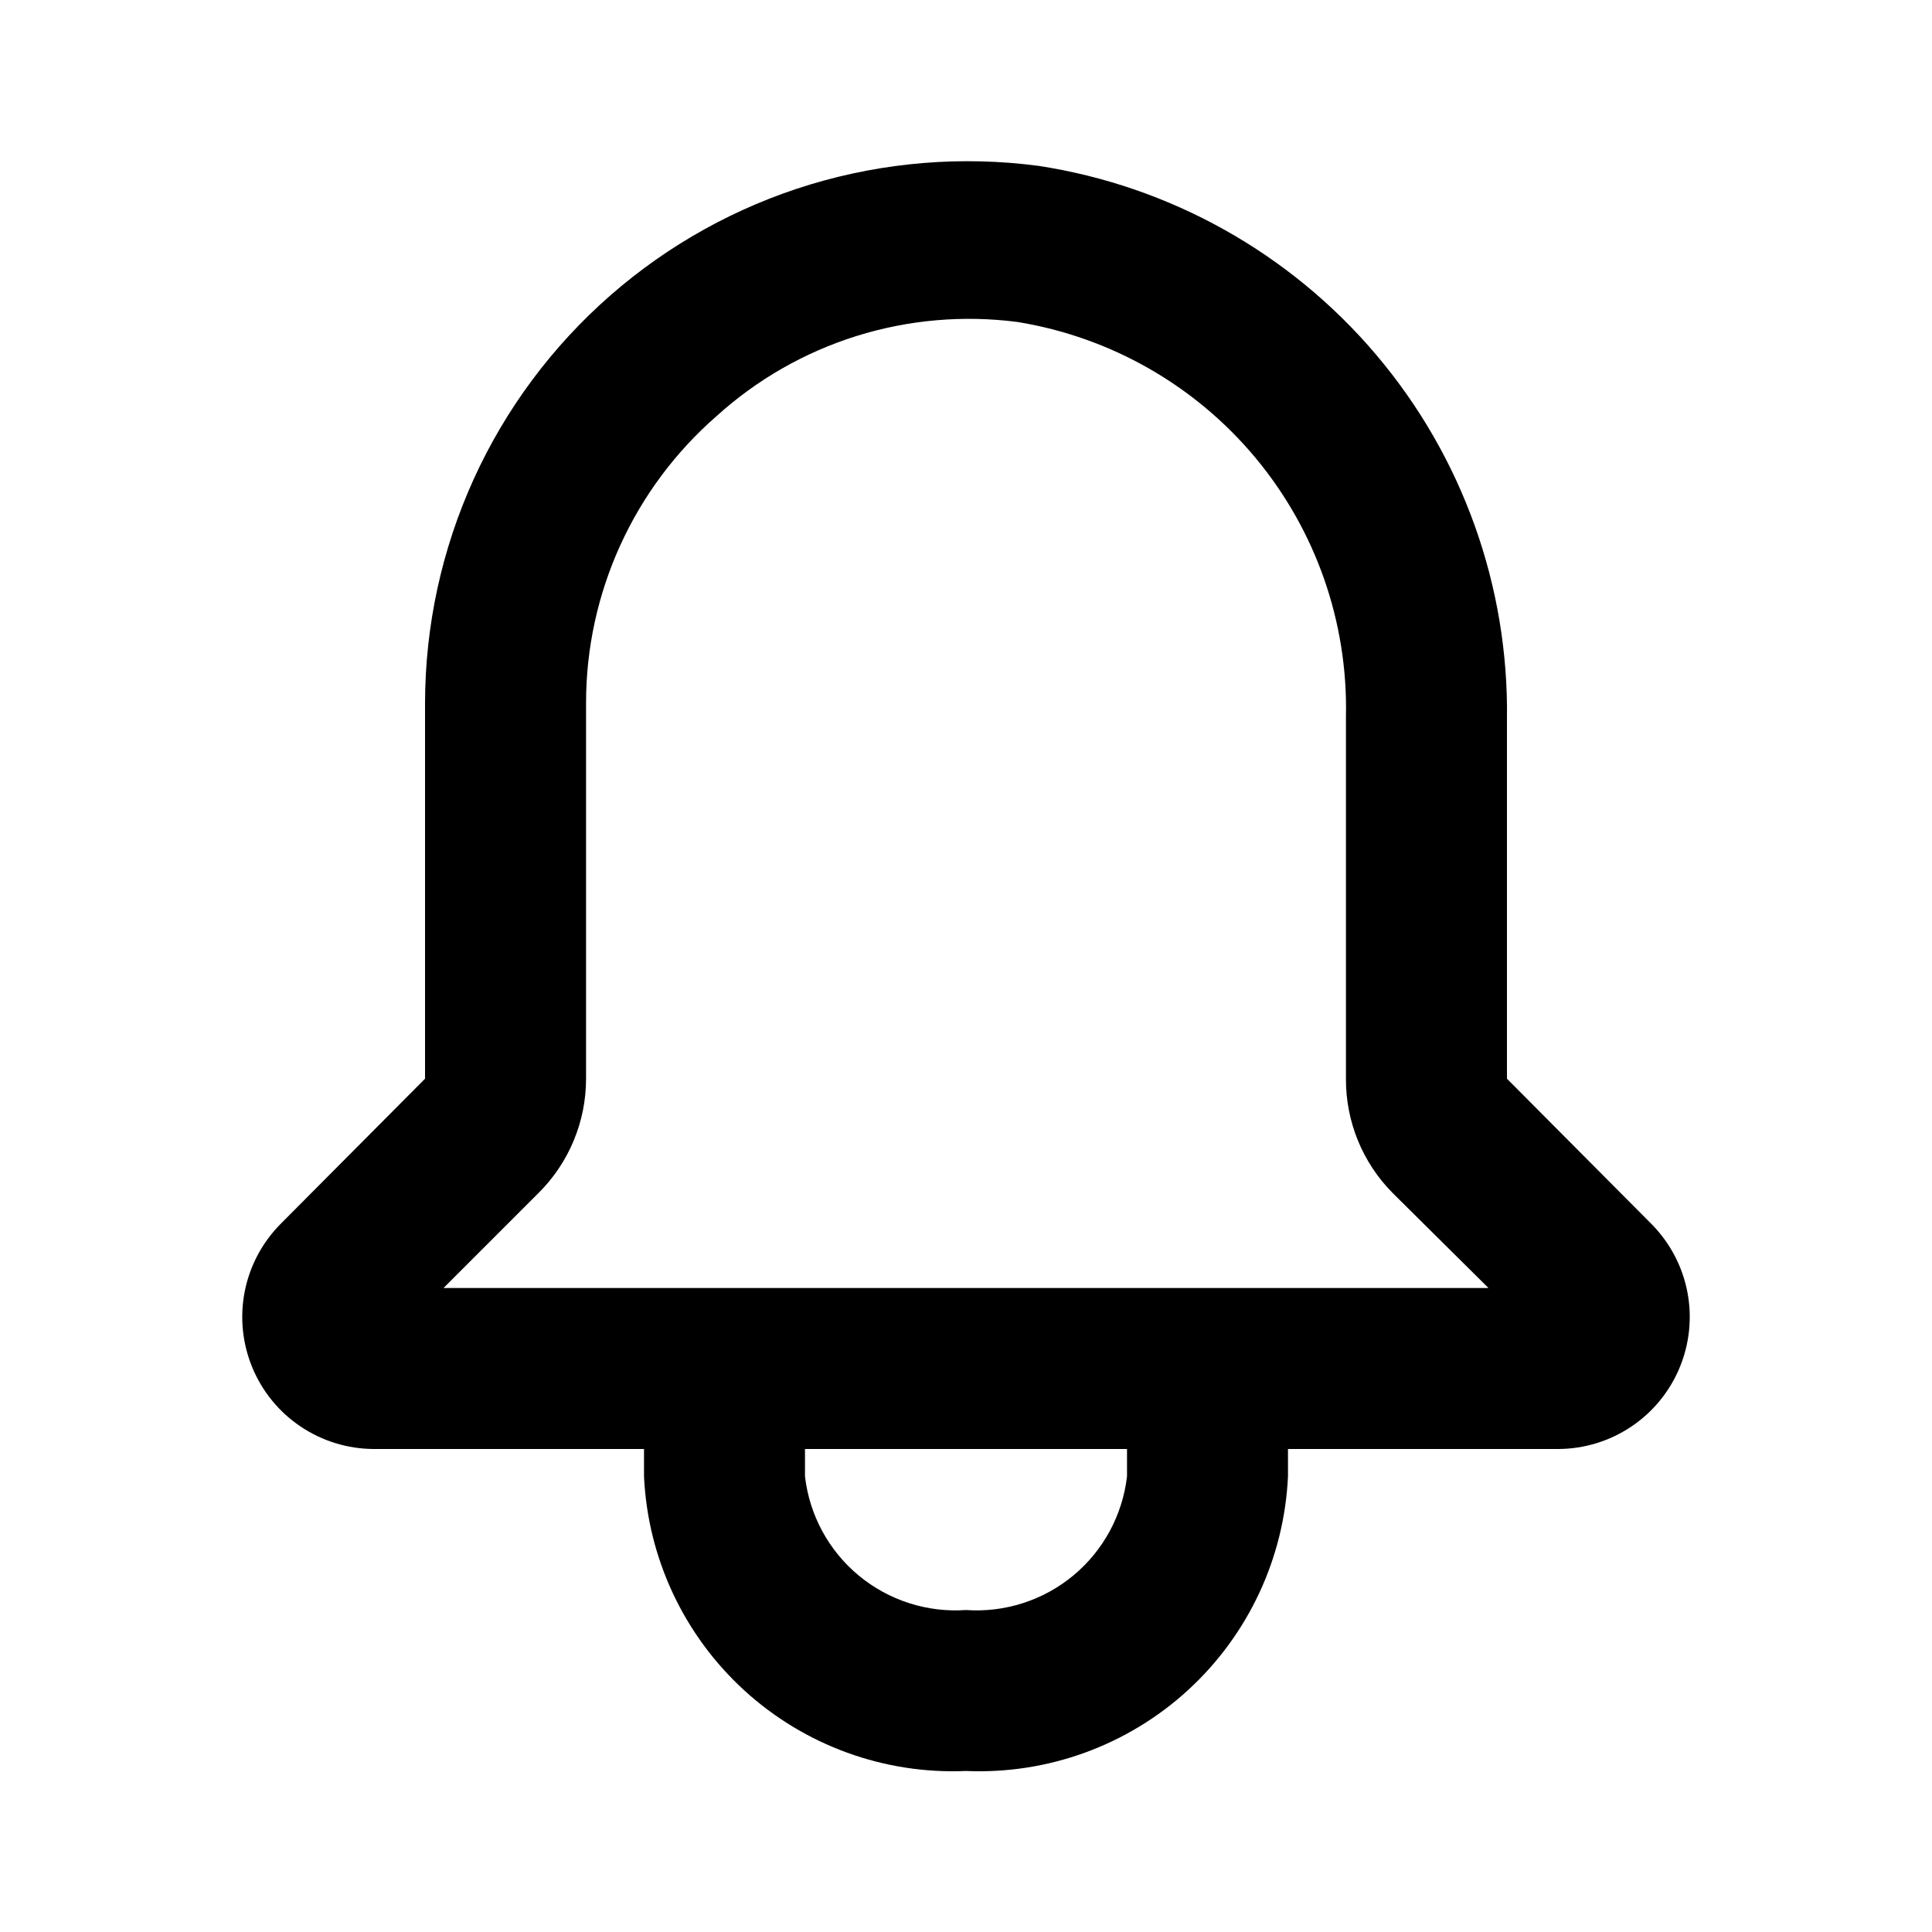
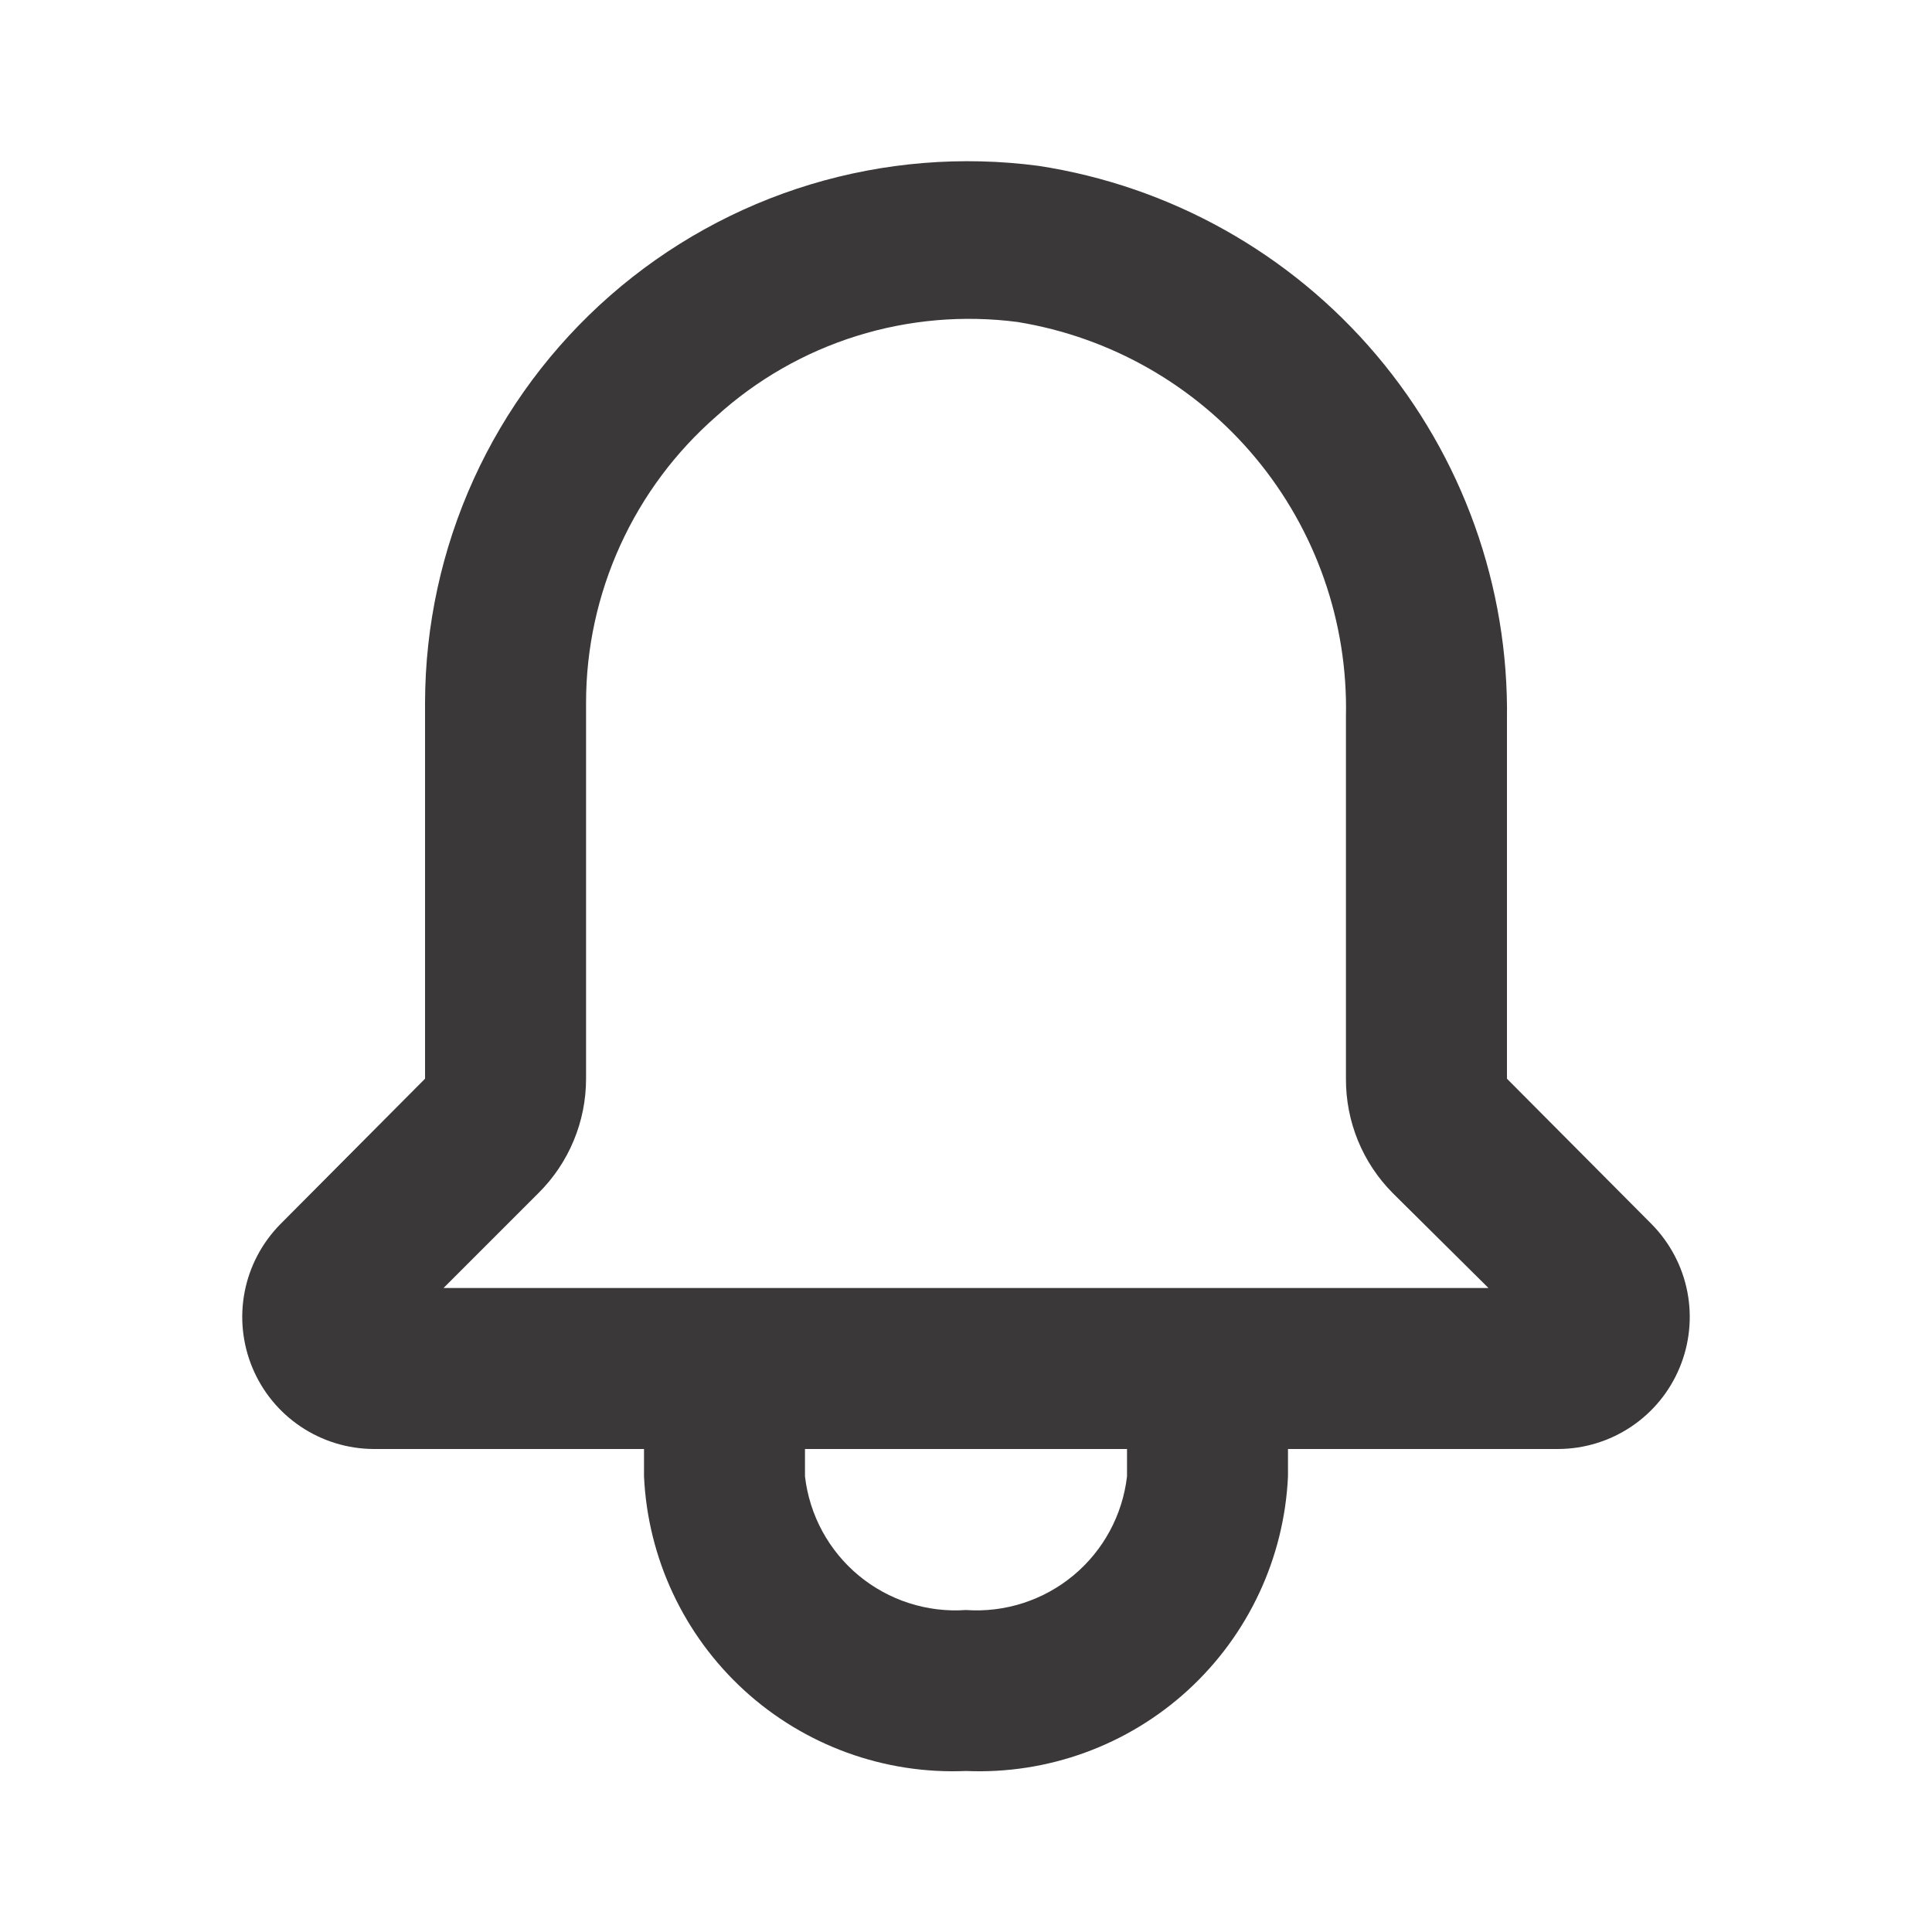
<svg xmlns="http://www.w3.org/2000/svg" width="38" height="38" viewBox="0 0 38 38" fill="none">
-   <path d="M32.49 24.082L29.64 21.217V14.155C29.678 11.533 28.766 8.985 27.072 6.983C25.378 4.981 23.017 3.659 20.425 3.262C18.921 3.064 17.391 3.189 15.939 3.628C14.486 4.068 13.145 4.813 12.003 5.812C10.861 6.812 9.945 8.043 9.317 9.424C8.689 10.806 8.363 12.305 8.36 13.822V21.217L5.51 24.082C5.152 24.447 4.909 24.908 4.812 25.409C4.715 25.91 4.768 26.429 4.964 26.9C5.16 27.372 5.49 27.775 5.914 28.059C6.338 28.344 6.836 28.497 7.347 28.5H12.667V29.038C12.741 30.646 13.449 32.158 14.636 33.245C15.823 34.331 17.392 34.902 19 34.833C20.608 34.902 22.177 34.331 23.364 33.245C24.551 32.158 25.259 30.646 25.333 29.038V28.5H30.653C31.164 28.497 31.662 28.344 32.086 28.059C32.51 27.775 32.84 27.372 33.036 26.9C33.232 26.429 33.285 25.91 33.188 25.409C33.091 24.908 32.848 24.447 32.49 24.082ZM22.167 29.038C22.079 29.8 21.701 30.498 21.111 30.988C20.521 31.477 19.765 31.721 19 31.667C18.235 31.721 17.479 31.477 16.889 30.988C16.299 30.498 15.921 29.8 15.833 29.038V28.5H22.167V29.038ZM8.724 25.333L10.592 23.465C10.889 23.17 11.124 22.82 11.284 22.434C11.445 22.048 11.527 21.634 11.527 21.217V13.822C11.527 12.754 11.757 11.699 12.199 10.727C12.642 9.754 13.287 8.888 14.092 8.186C14.886 7.466 15.826 6.928 16.849 6.608C17.871 6.289 18.951 6.195 20.013 6.333C21.844 6.631 23.506 7.579 24.694 9.005C25.881 10.431 26.513 12.237 26.473 14.092V21.217C26.471 21.633 26.551 22.047 26.708 22.432C26.866 22.818 27.098 23.169 27.392 23.465L29.276 25.333H8.724Z" fill="currentColor" />
+   <path d="M32.49 24.082L29.64 21.217V14.155C29.678 11.533 28.766 8.985 27.072 6.983C25.378 4.981 23.017 3.659 20.425 3.262C18.921 3.064 17.391 3.189 15.939 3.628C14.486 4.068 13.145 4.813 12.003 5.812C10.861 6.812 9.945 8.043 9.317 9.424C8.689 10.806 8.363 12.305 8.36 13.822V21.217L5.51 24.082C5.152 24.447 4.909 24.908 4.812 25.409C4.715 25.91 4.768 26.429 4.964 26.9C5.16 27.372 5.49 27.775 5.914 28.059C6.338 28.344 6.836 28.497 7.347 28.5H12.667V29.038C12.741 30.646 13.449 32.158 14.636 33.245C15.823 34.331 17.392 34.902 19 34.833C20.608 34.902 22.177 34.331 23.364 33.245C24.551 32.158 25.259 30.646 25.333 29.038V28.5H30.653C31.164 28.497 31.662 28.344 32.086 28.059C32.51 27.775 32.84 27.372 33.036 26.9C33.232 26.429 33.285 25.91 33.188 25.409C33.091 24.908 32.848 24.447 32.49 24.082ZM22.167 29.038C22.079 29.8 21.701 30.498 21.111 30.988C20.521 31.477 19.765 31.721 19 31.667C18.235 31.721 17.479 31.477 16.889 30.988C16.299 30.498 15.921 29.8 15.833 29.038V28.5H22.167V29.038ZM8.724 25.333L10.592 23.465C10.889 23.17 11.124 22.82 11.284 22.434C11.445 22.048 11.527 21.634 11.527 21.217V13.822C11.527 12.754 11.757 11.699 12.199 10.727C12.642 9.754 13.287 8.888 14.092 8.186C14.886 7.466 15.826 6.928 16.849 6.608C17.871 6.289 18.951 6.195 20.013 6.333C21.844 6.631 23.506 7.579 24.694 9.005C25.881 10.431 26.513 12.237 26.473 14.092V21.217C26.471 21.633 26.551 22.047 26.708 22.432C26.866 22.818 27.098 23.169 27.392 23.465L29.276 25.333H8.724Z" fill="#3A3838" />
</svg>
